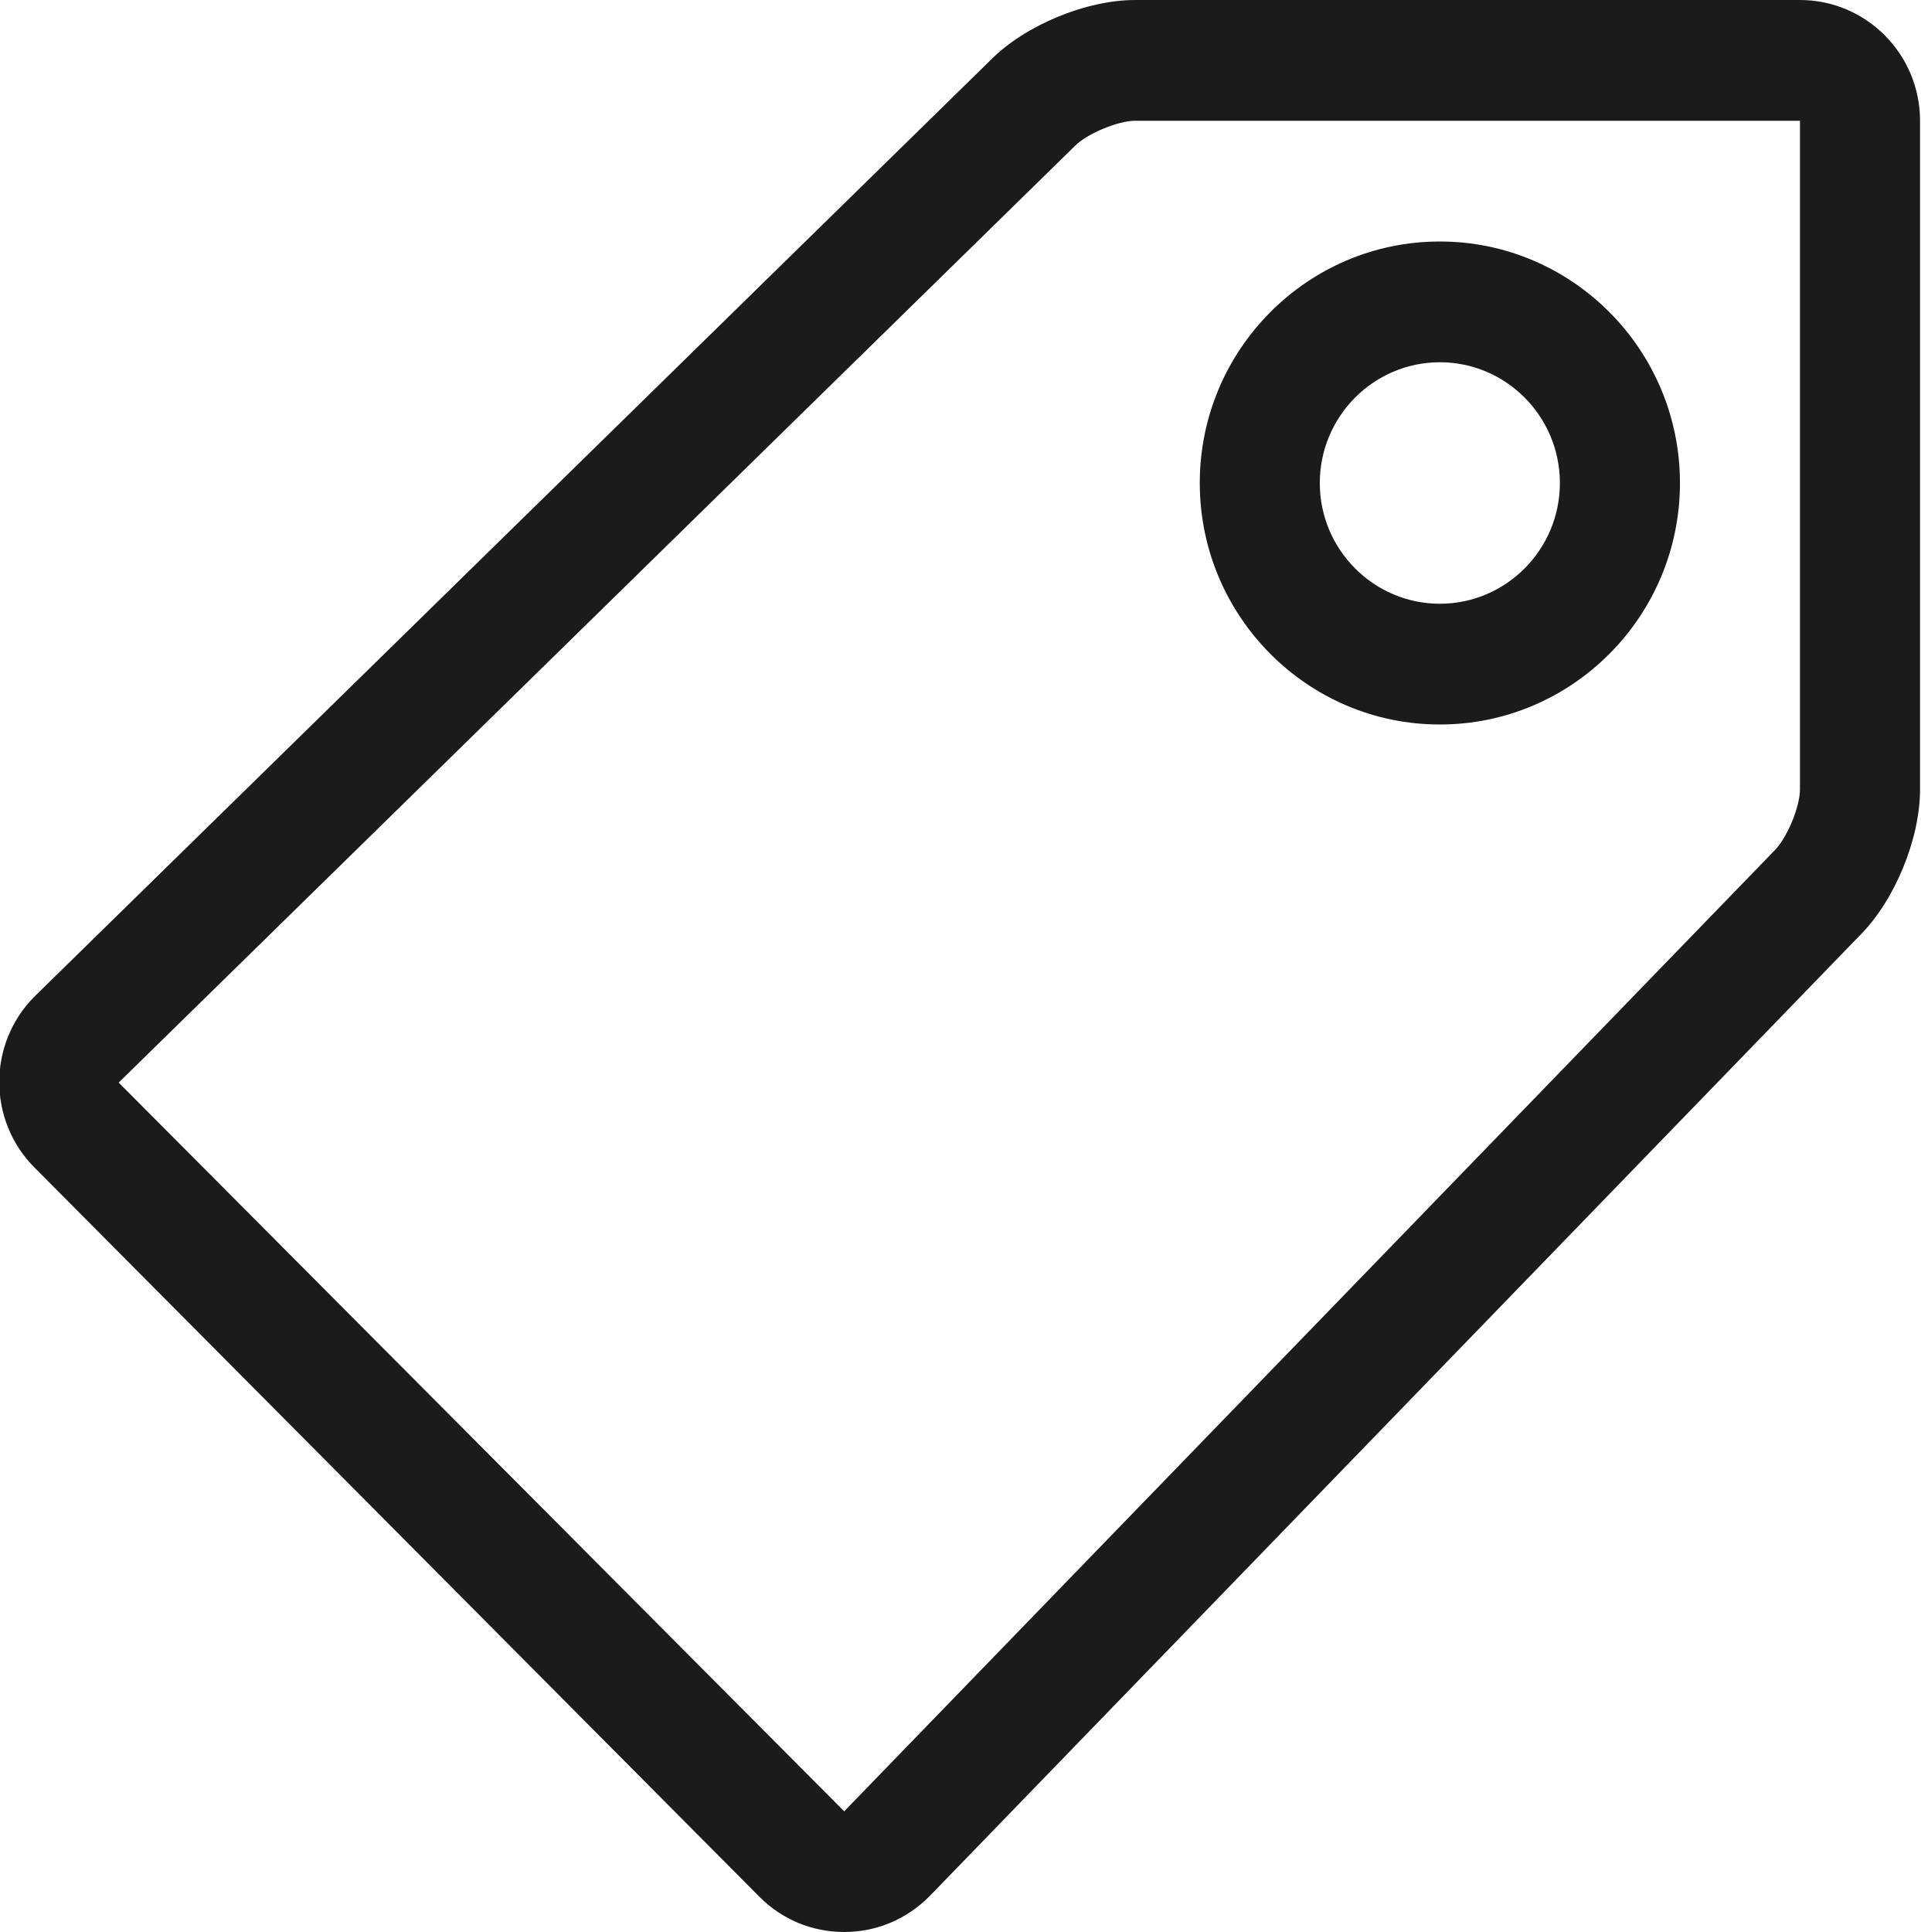
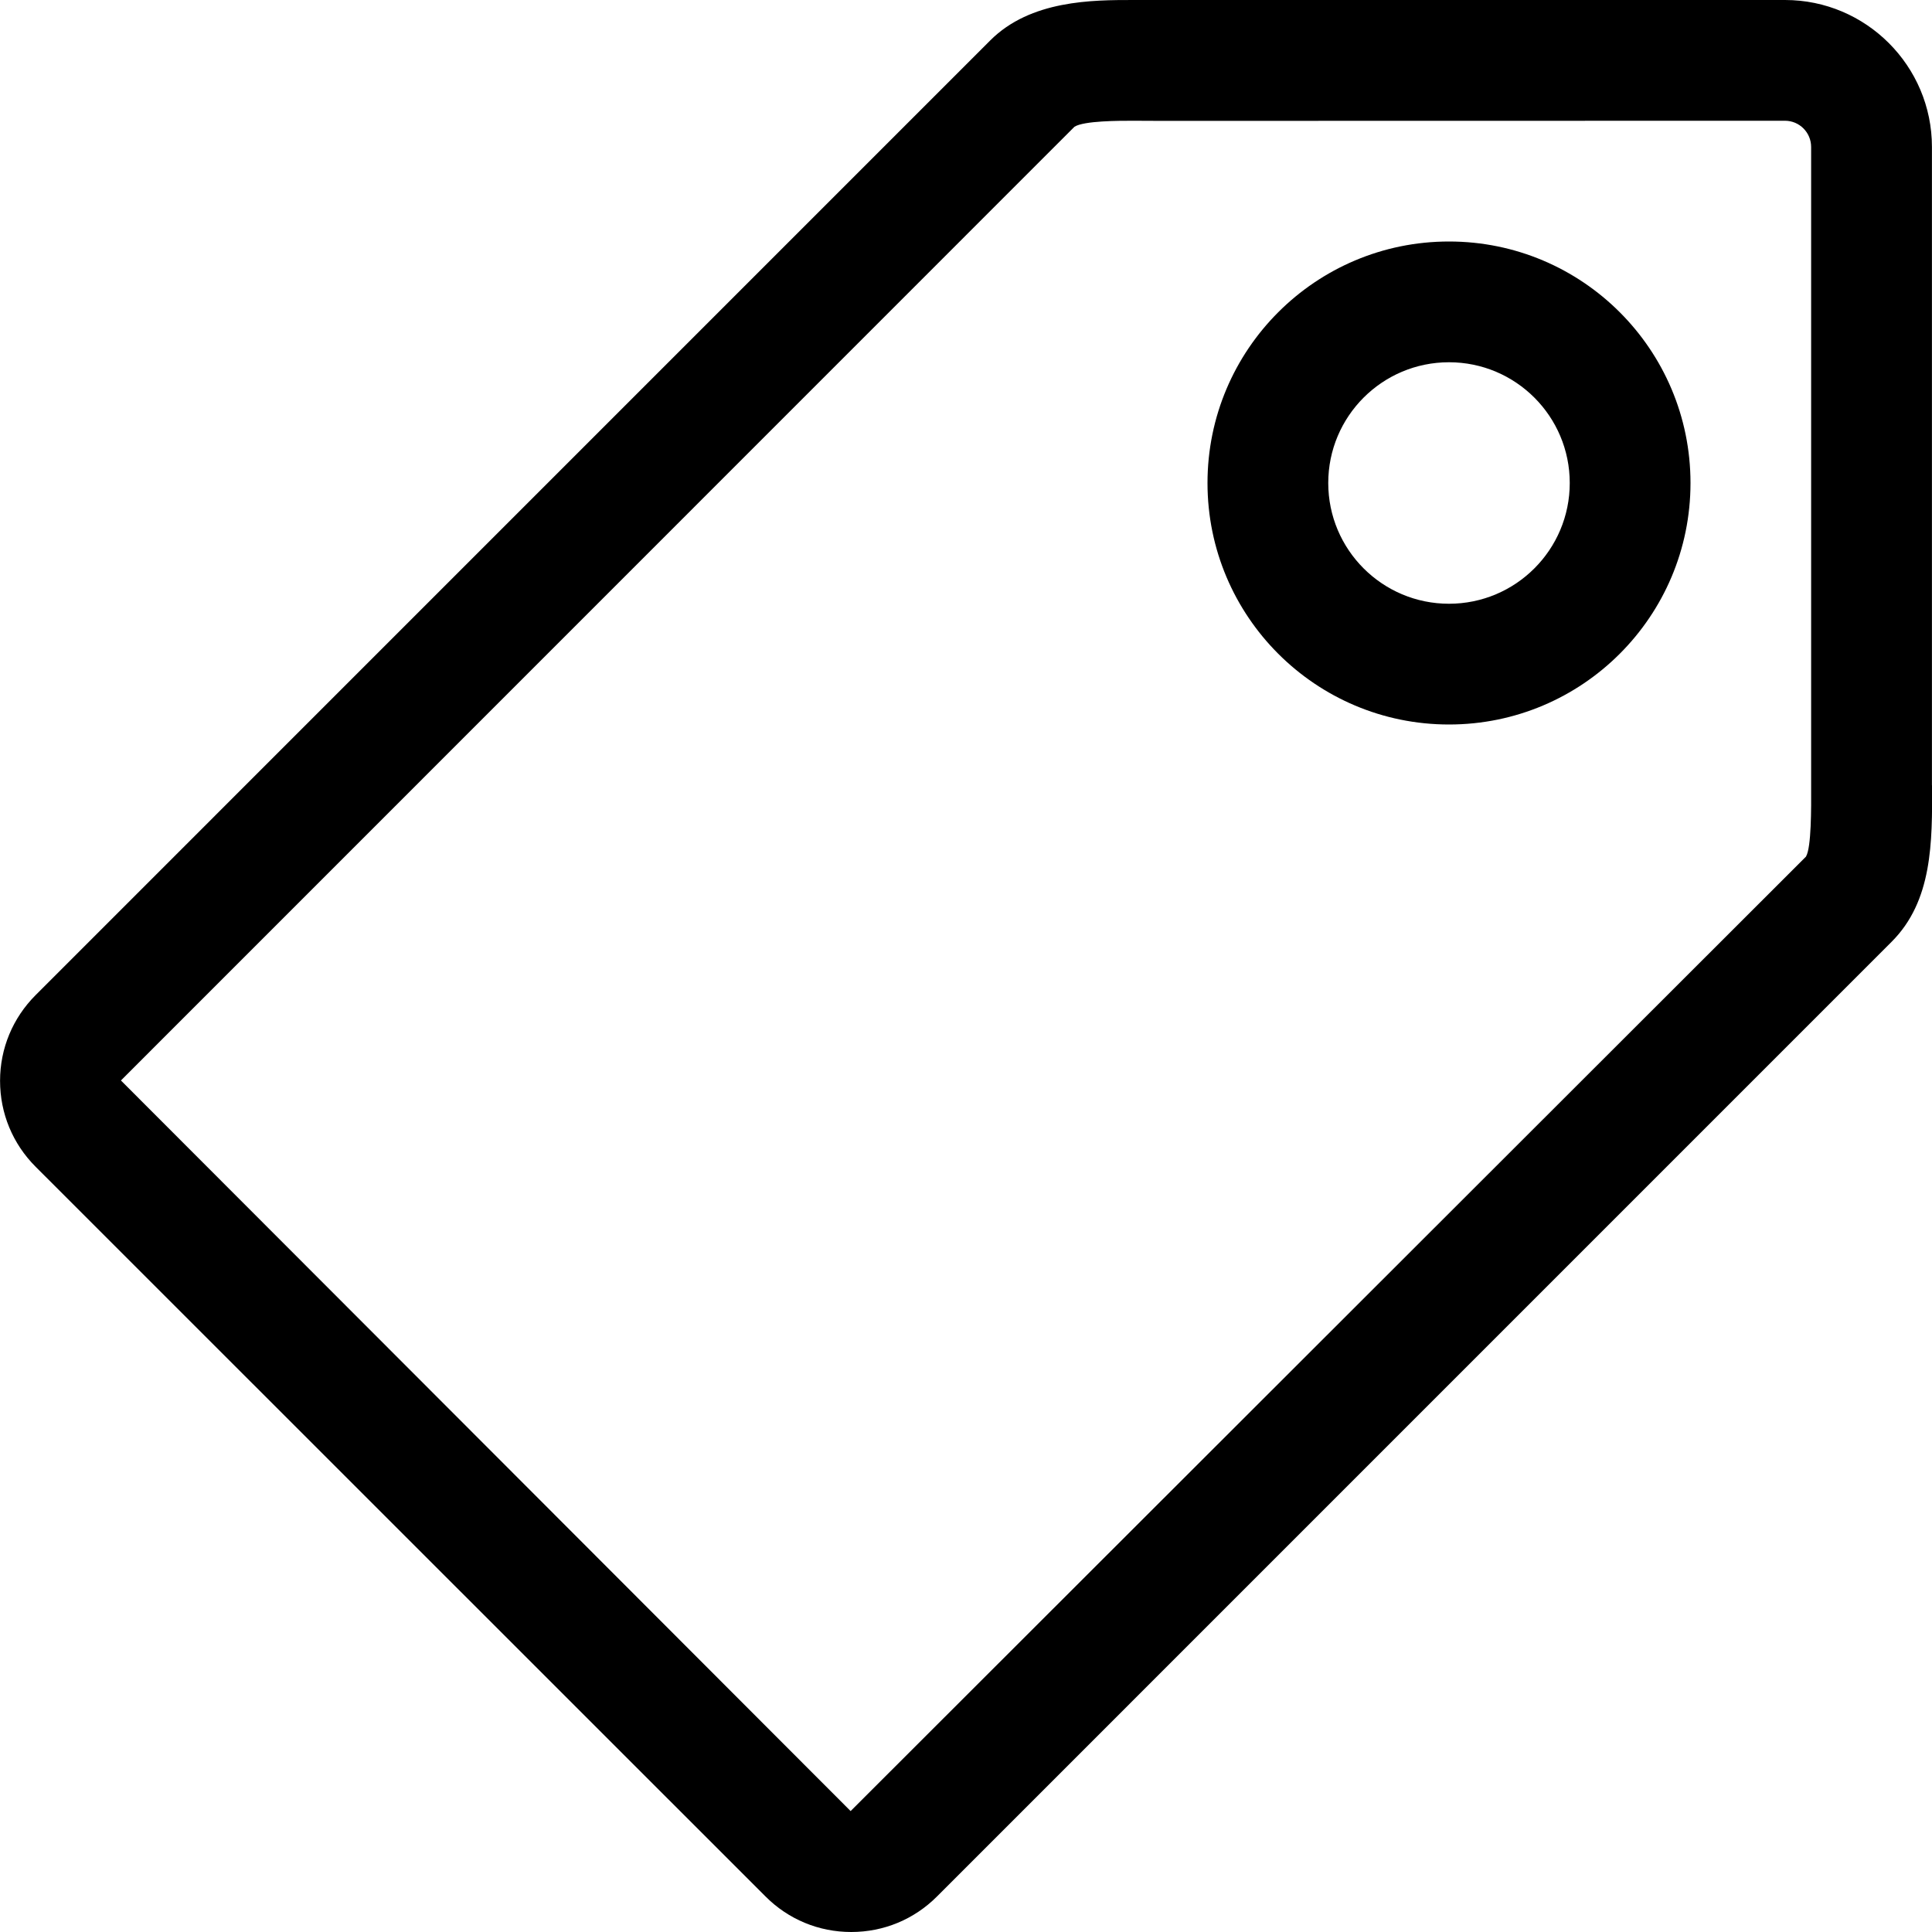
- <svg xmlns="http://www.w3.org/2000/svg" preserveAspectRatio="xMidYMid" width="31.812" height="32" viewBox="0 0 31.812 32">
-   <defs>
-     <style>
-       .cls-1 {
-         fill: #1b1b1b;
-         fill-rule: evenodd;
-       }
-     </style>
-   </defs>
-   <path d="M30.811,15.490 L15.399,31.406 C15.015,31.792 14.516,32.000 13.984,32.000 C13.451,32.000 12.952,31.792 12.578,31.415 L0.569,19.336 C-0.206,18.556 -0.206,17.288 0.569,16.508 L16.413,0.991 C16.979,0.420 17.989,0.000 18.804,0.000 L29.816,0.000 C30.913,0.000 31.805,0.897 31.805,2.000 L31.805,13.076 C31.805,13.896 31.387,14.911 30.811,15.490 ZM29.816,2.000 L18.804,2.000 C18.520,2.000 18.009,2.213 17.809,2.414 L1.966,17.931 L13.984,30.001 L13.984,30.000 C13.985,30.000 13.986,30.000 13.986,29.999 L29.395,14.086 C29.605,13.875 29.816,13.361 29.816,13.076 L29.816,2.000 ZM23.851,12.000 C21.657,12.000 19.874,10.206 19.874,8.000 C19.874,5.794 21.657,4.000 23.851,4.000 C26.044,4.000 27.828,5.794 27.828,8.000 C27.828,10.206 26.044,12.000 23.851,12.000 ZM23.851,6.000 C22.755,6.000 21.862,6.897 21.862,8.000 C21.862,9.103 22.755,10.000 23.851,10.000 C24.947,10.000 25.839,9.103 25.839,8.000 C25.839,6.897 24.947,6.000 23.851,6.000 Z" class="cls-1" />
+ <svg xmlns="http://www.w3.org/2000/svg" version="1.1" width="32" height="32" viewBox="0 0 32 32">
+   <path d="M31.999 13.008l-0-10.574c0-1.342-1.092-2.434-2.433-2.434h-10.793c-0.677 0-1.703 0-2.372 0.67l-15.81 15.811c-0.38 0.38-0.59 0.884-0.59 1.421 0 0.538 0.209 1.043 0.589 1.423l12.088 12.085c0.379 0.381 0.883 0.59 1.421 0.59s1.042-0.209 1.421-0.589l15.811-15.812c0.678-0.677 0.674-1.65 0.67-2.591zM29.915 14.186l-15.826 15.811-12.086-12.101 15.794-15.797c0.159-0.099 0.732-0.099 0.968-0.099l0.45 0.002 10.35-0.002c0.239 0 0.433 0.195 0.433 0.434v10.582c0.002 0.38 0.004 1.017-0.084 1.169zM24 4c-2.209 0-4 1.791-4 4s1.791 4 4 4c2.209 0 4-1.791 4-4s-1.791-4-4-4zM24 10c-1.105 0-2-0.896-2-2s0.895-2 2-2 2 0.896 2 2-0.895 2-2 2z" />
</svg>
